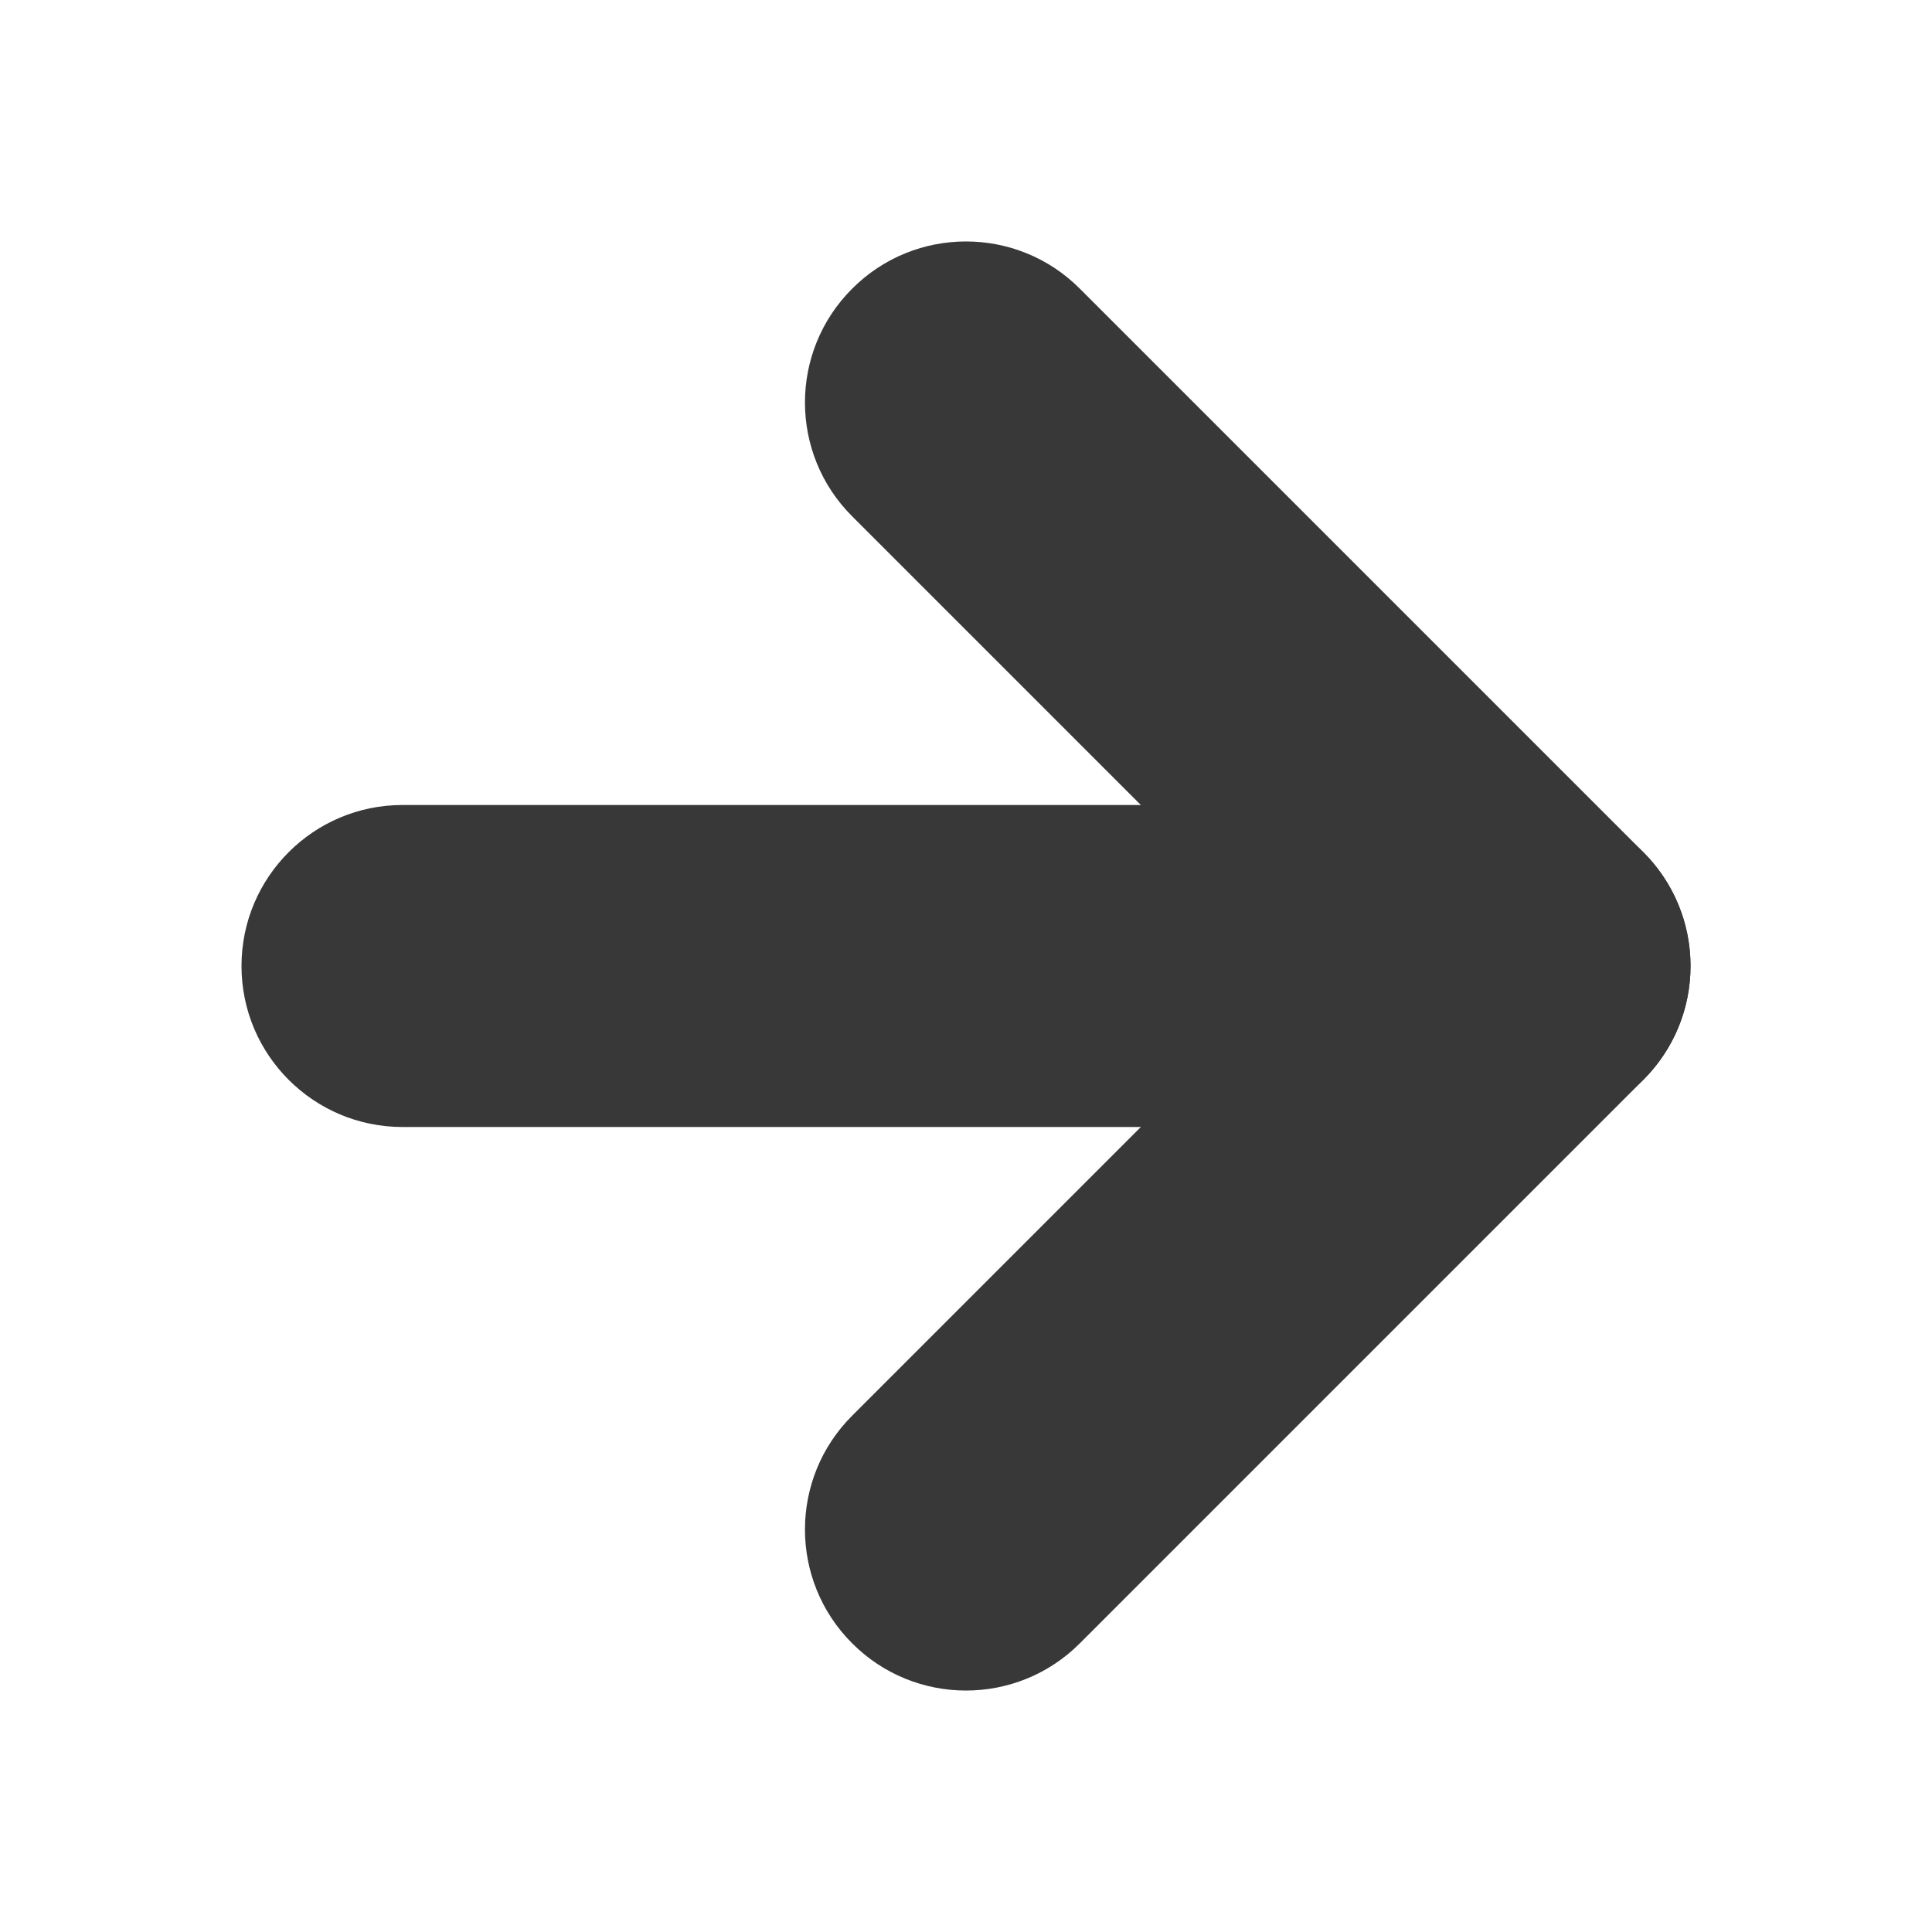
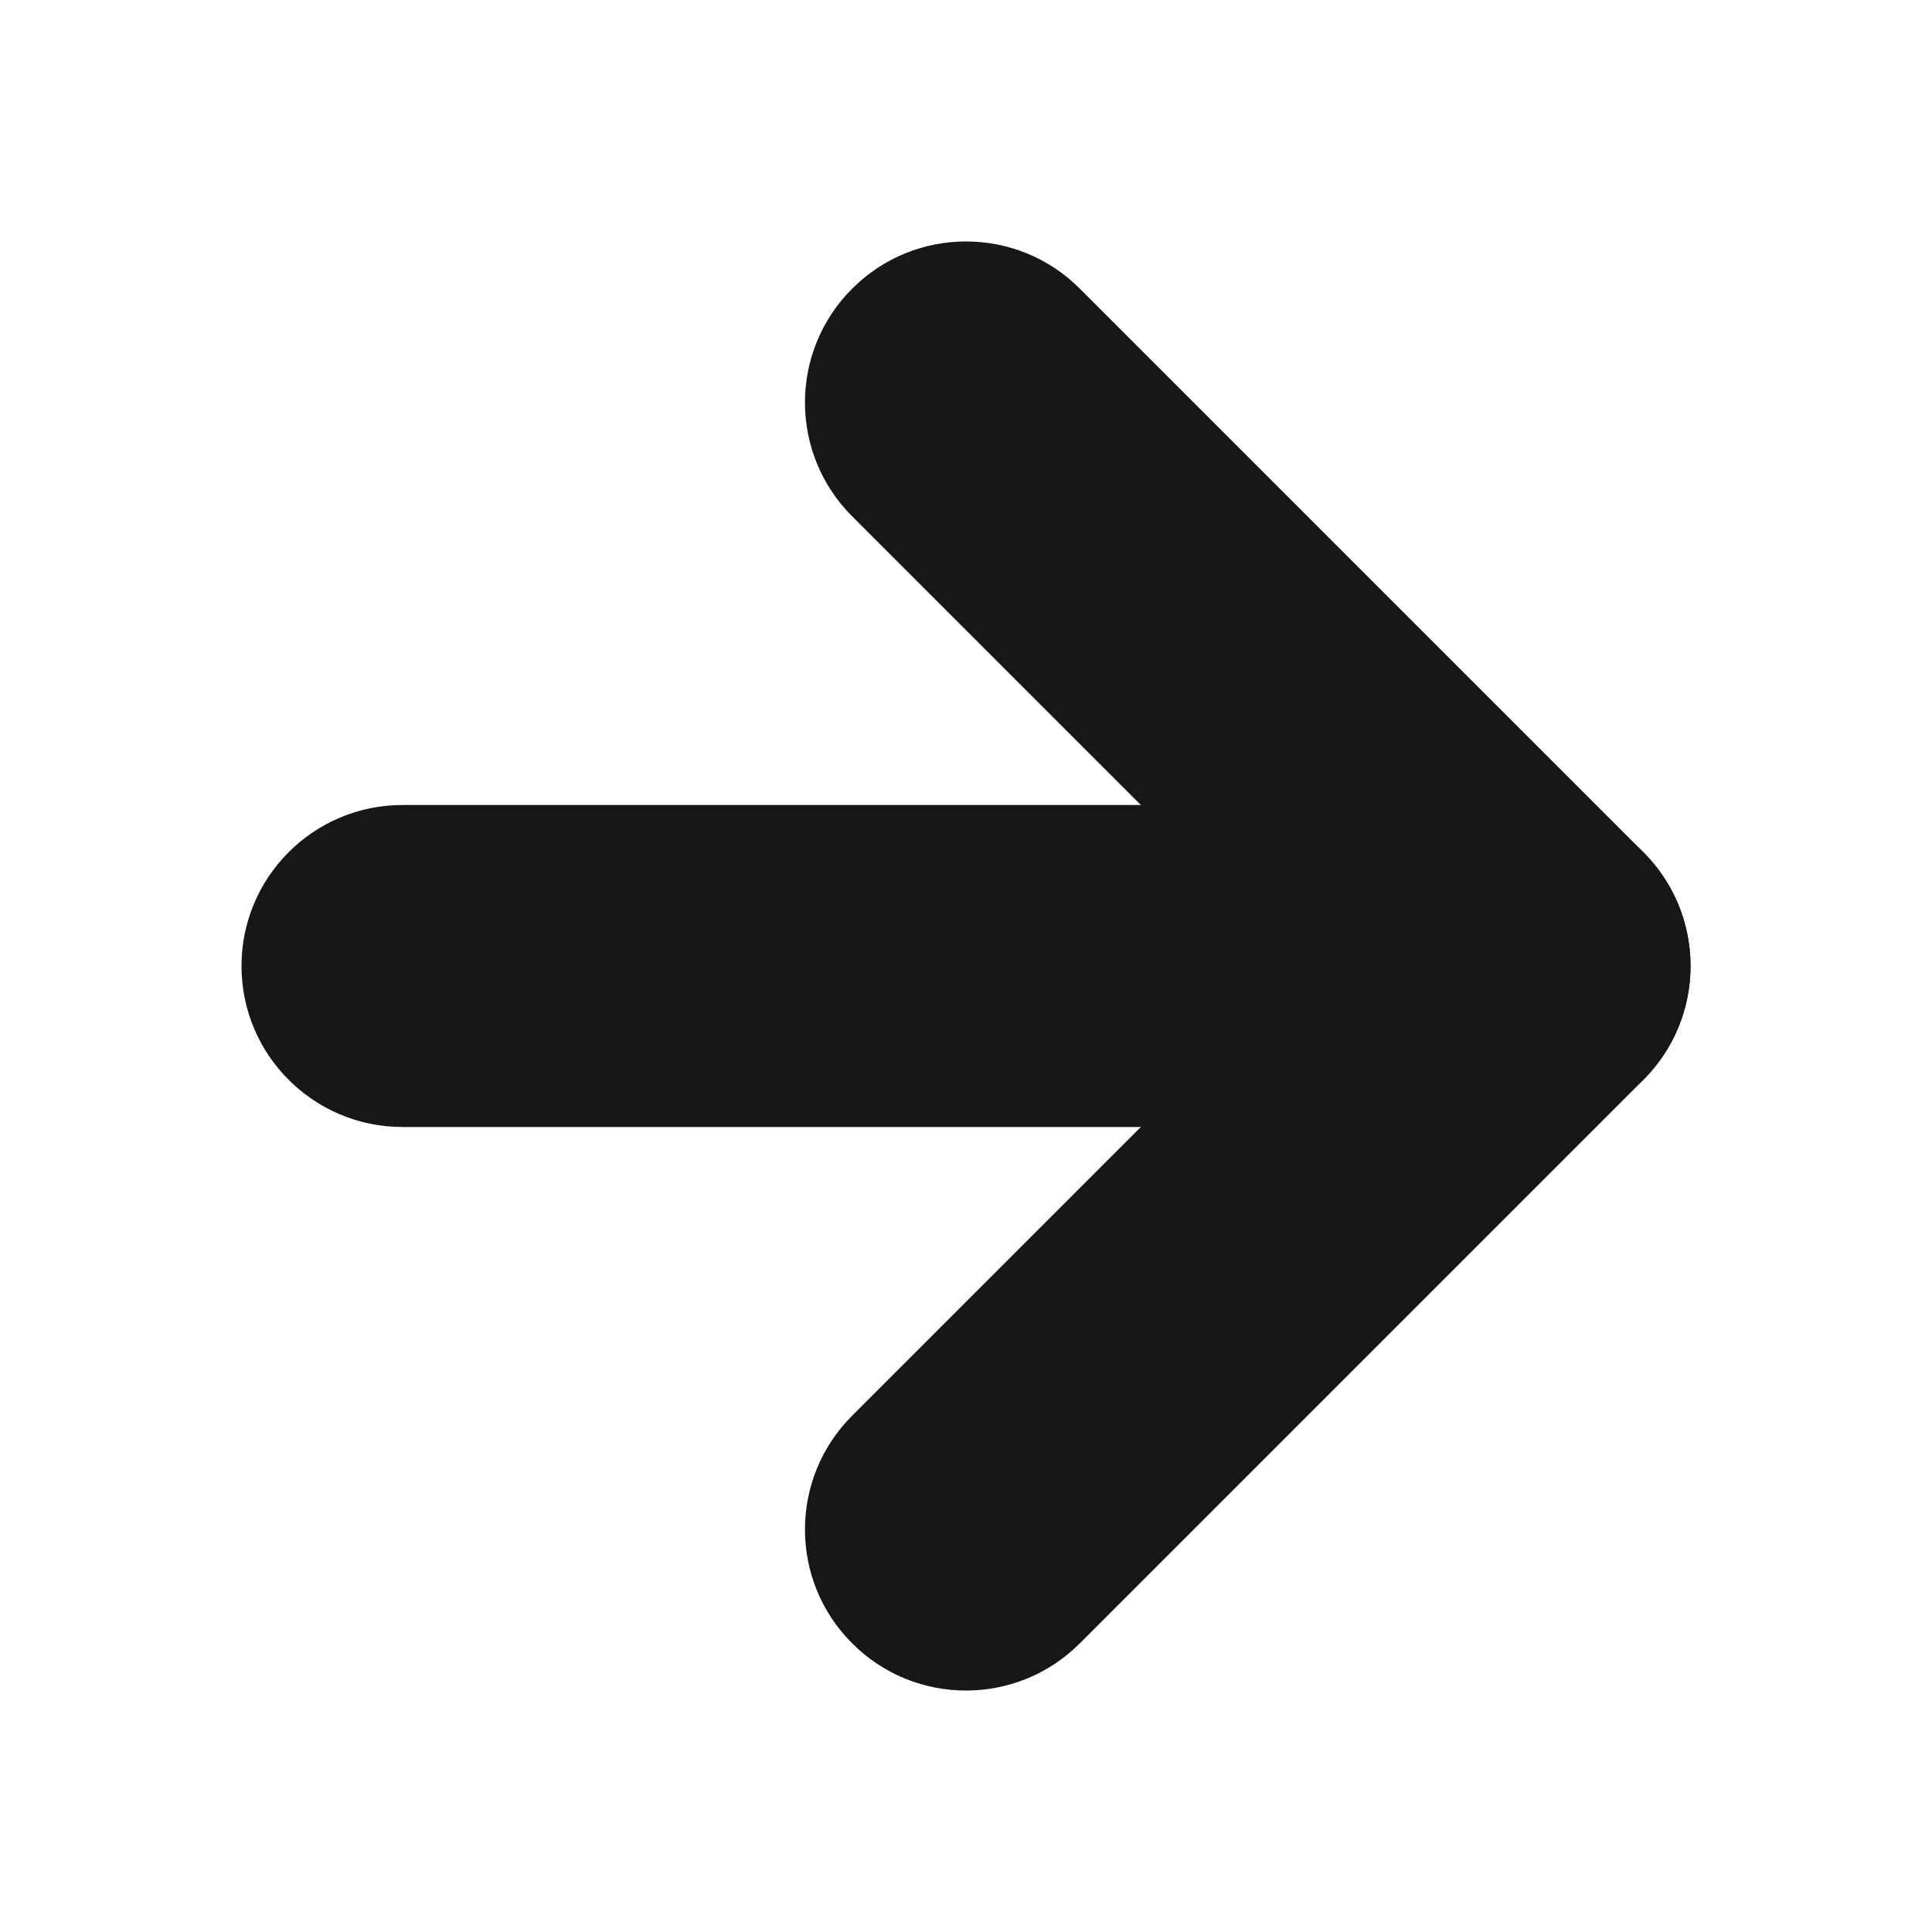
<svg xmlns="http://www.w3.org/2000/svg" width="12" height="12" viewBox="0 0 12 12" fill="none">
-   <path fill-rule="evenodd" clip-rule="evenodd" d="M1.5 6C1.5 5.448 1.948 5 2.5 5H9.5C10.052 5 10.5 5.448 10.5 6C10.5 6.552 10.052 7 9.5 7H2.5C1.948 7 1.5 6.552 1.5 6Z" fill="#383838" />
-   <path fill-rule="evenodd" clip-rule="evenodd" d="M5.293 1.793C5.683 1.402 6.317 1.402 6.707 1.793L10.207 5.293C10.598 5.683 10.598 6.317 10.207 6.707L6.707 10.207C6.317 10.598 5.683 10.598 5.293 10.207C4.902 9.817 4.902 9.183 5.293 8.793L8.086 6L5.293 3.207C4.902 2.817 4.902 2.183 5.293 1.793Z" fill="#383838" />
+   <path fill-rule="evenodd" clip-rule="evenodd" d="M1.5 6C1.5 5.448 1.948 5 2.5 5H9.5C10.052 5 10.5 5.448 10.5 6C10.5 6.552 10.052 7 9.5 7H2.5C1.948 7 1.5 6.552 1.5 6Z" fill="#171717" />
+   <path fill-rule="evenodd" clip-rule="evenodd" d="M5.293 1.793C5.683 1.402 6.317 1.402 6.707 1.793L10.207 5.293C10.598 5.683 10.598 6.317 10.207 6.707L6.707 10.207C6.317 10.598 5.683 10.598 5.293 10.207C4.902 9.817 4.902 9.183 5.293 8.793L8.086 6L5.293 3.207C4.902 2.817 4.902 2.183 5.293 1.793Z" fill="#171717" />
</svg>
